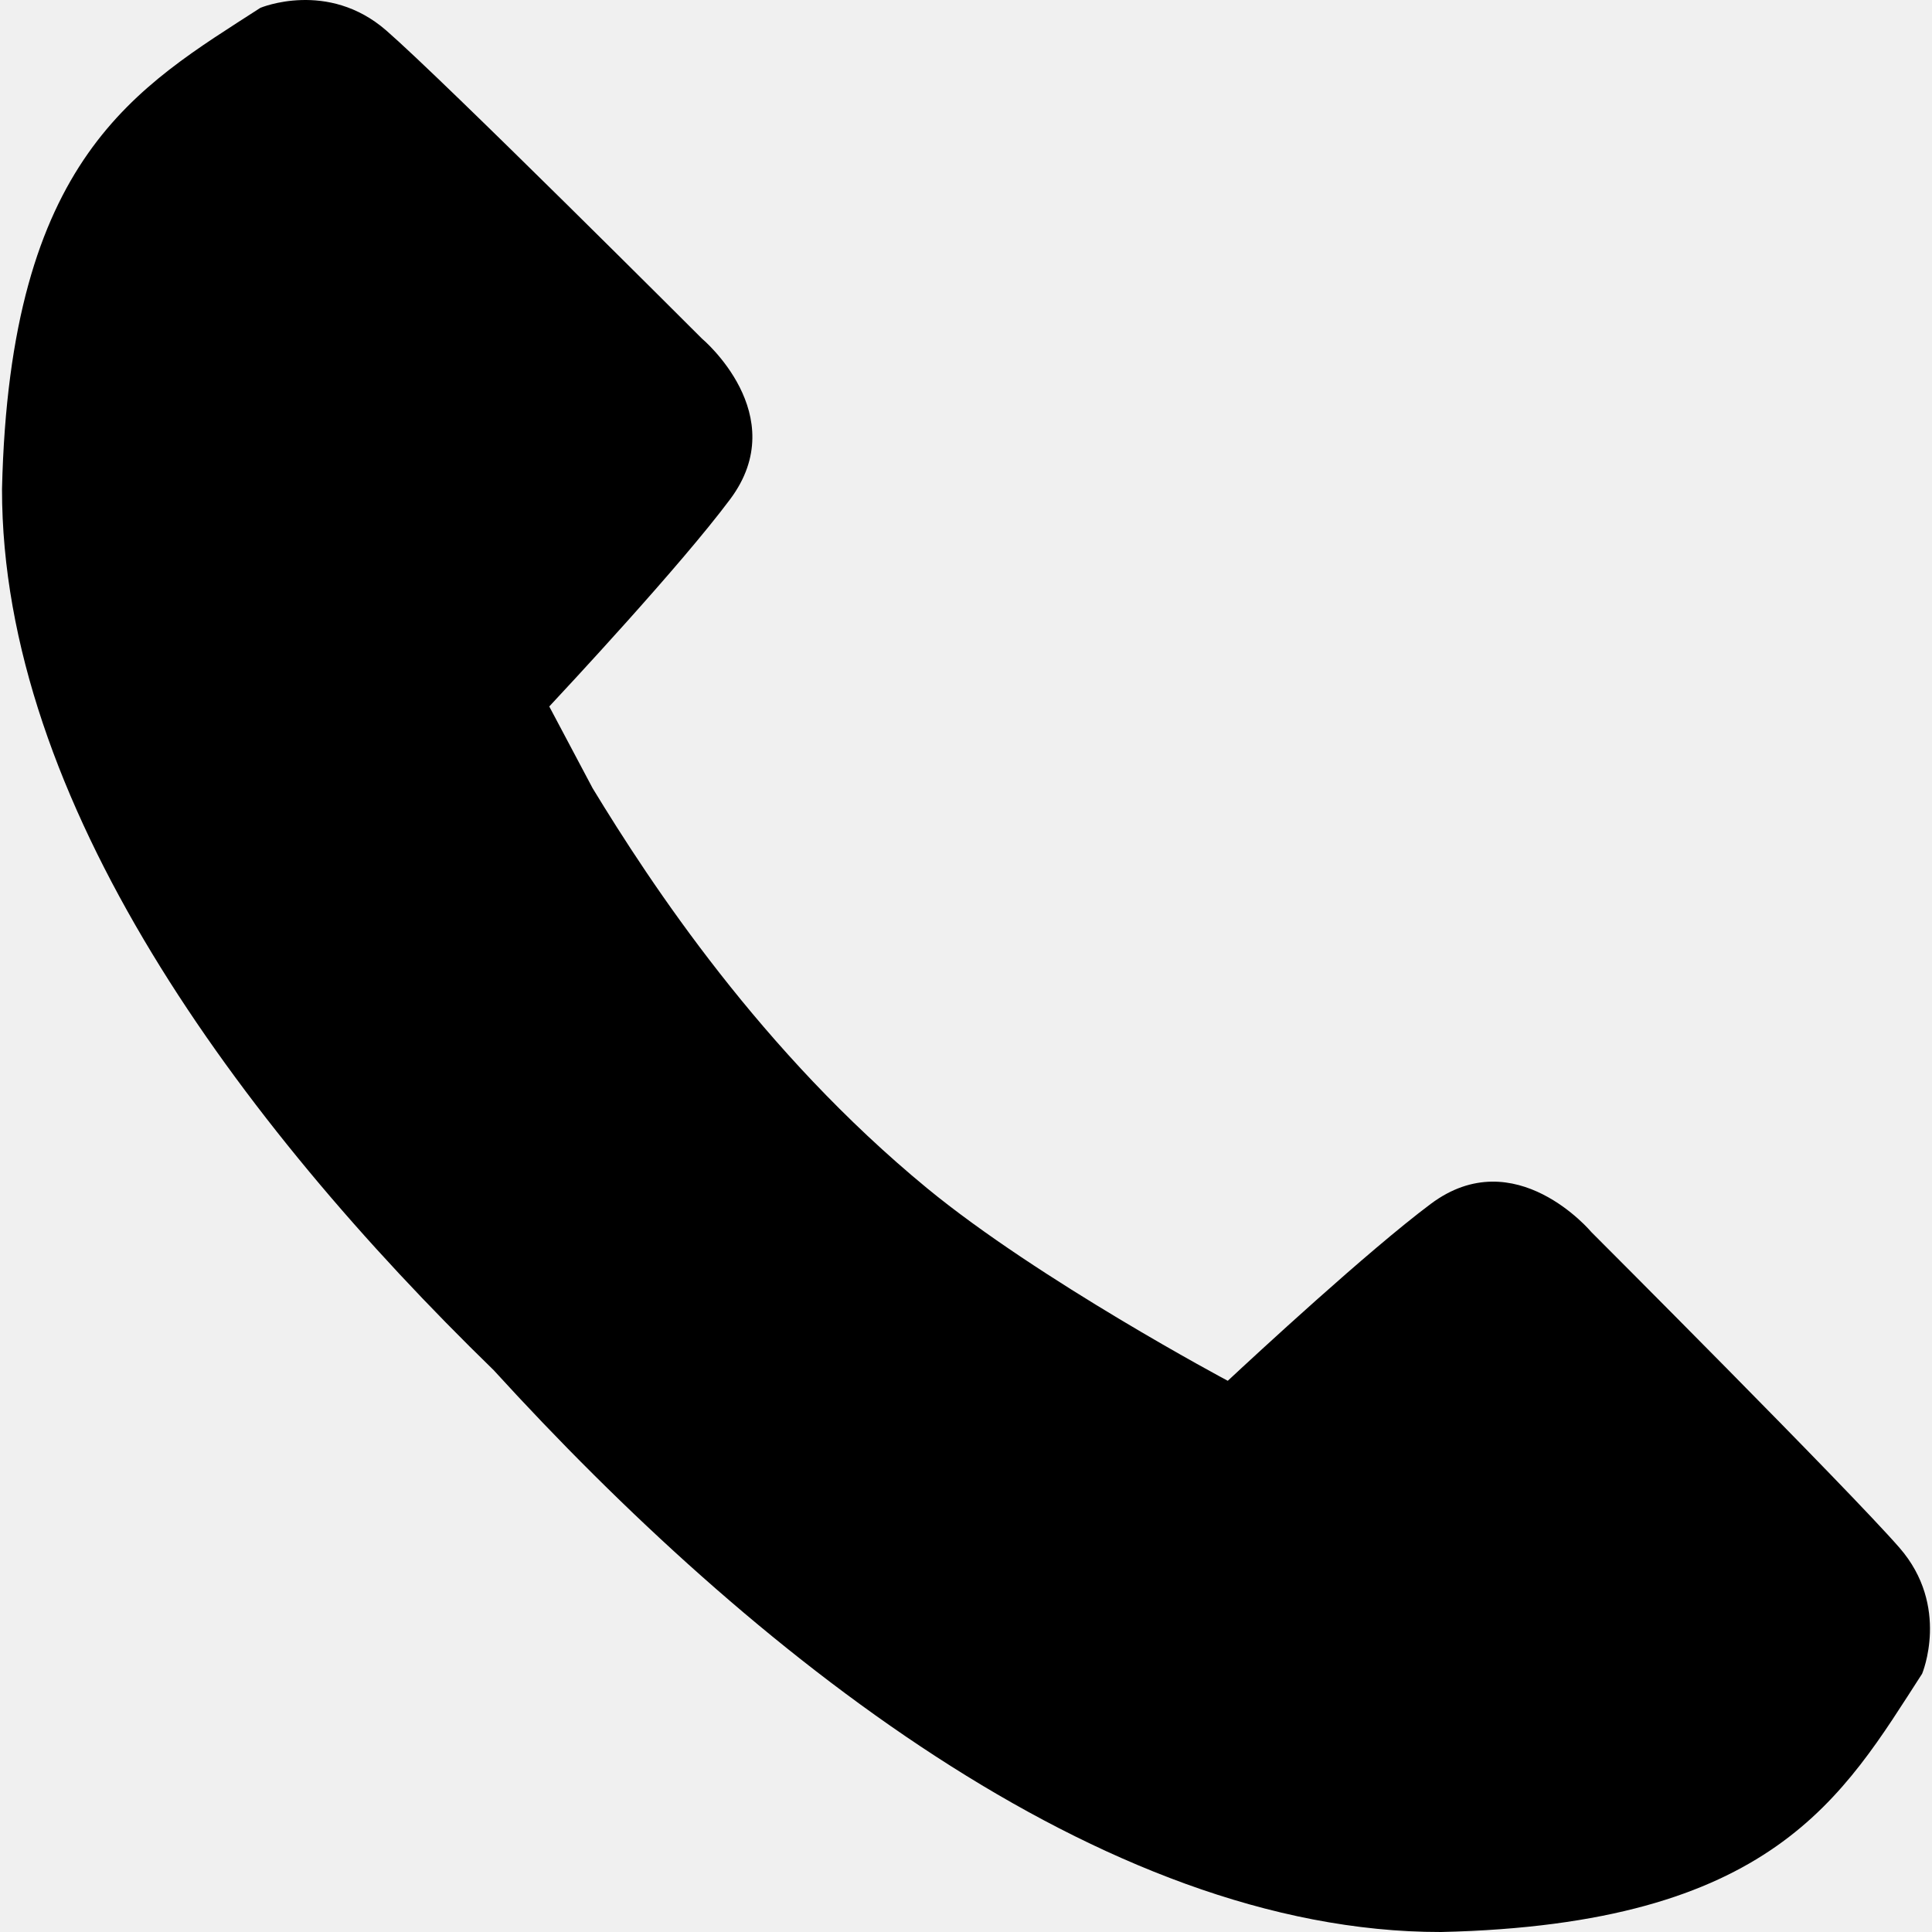
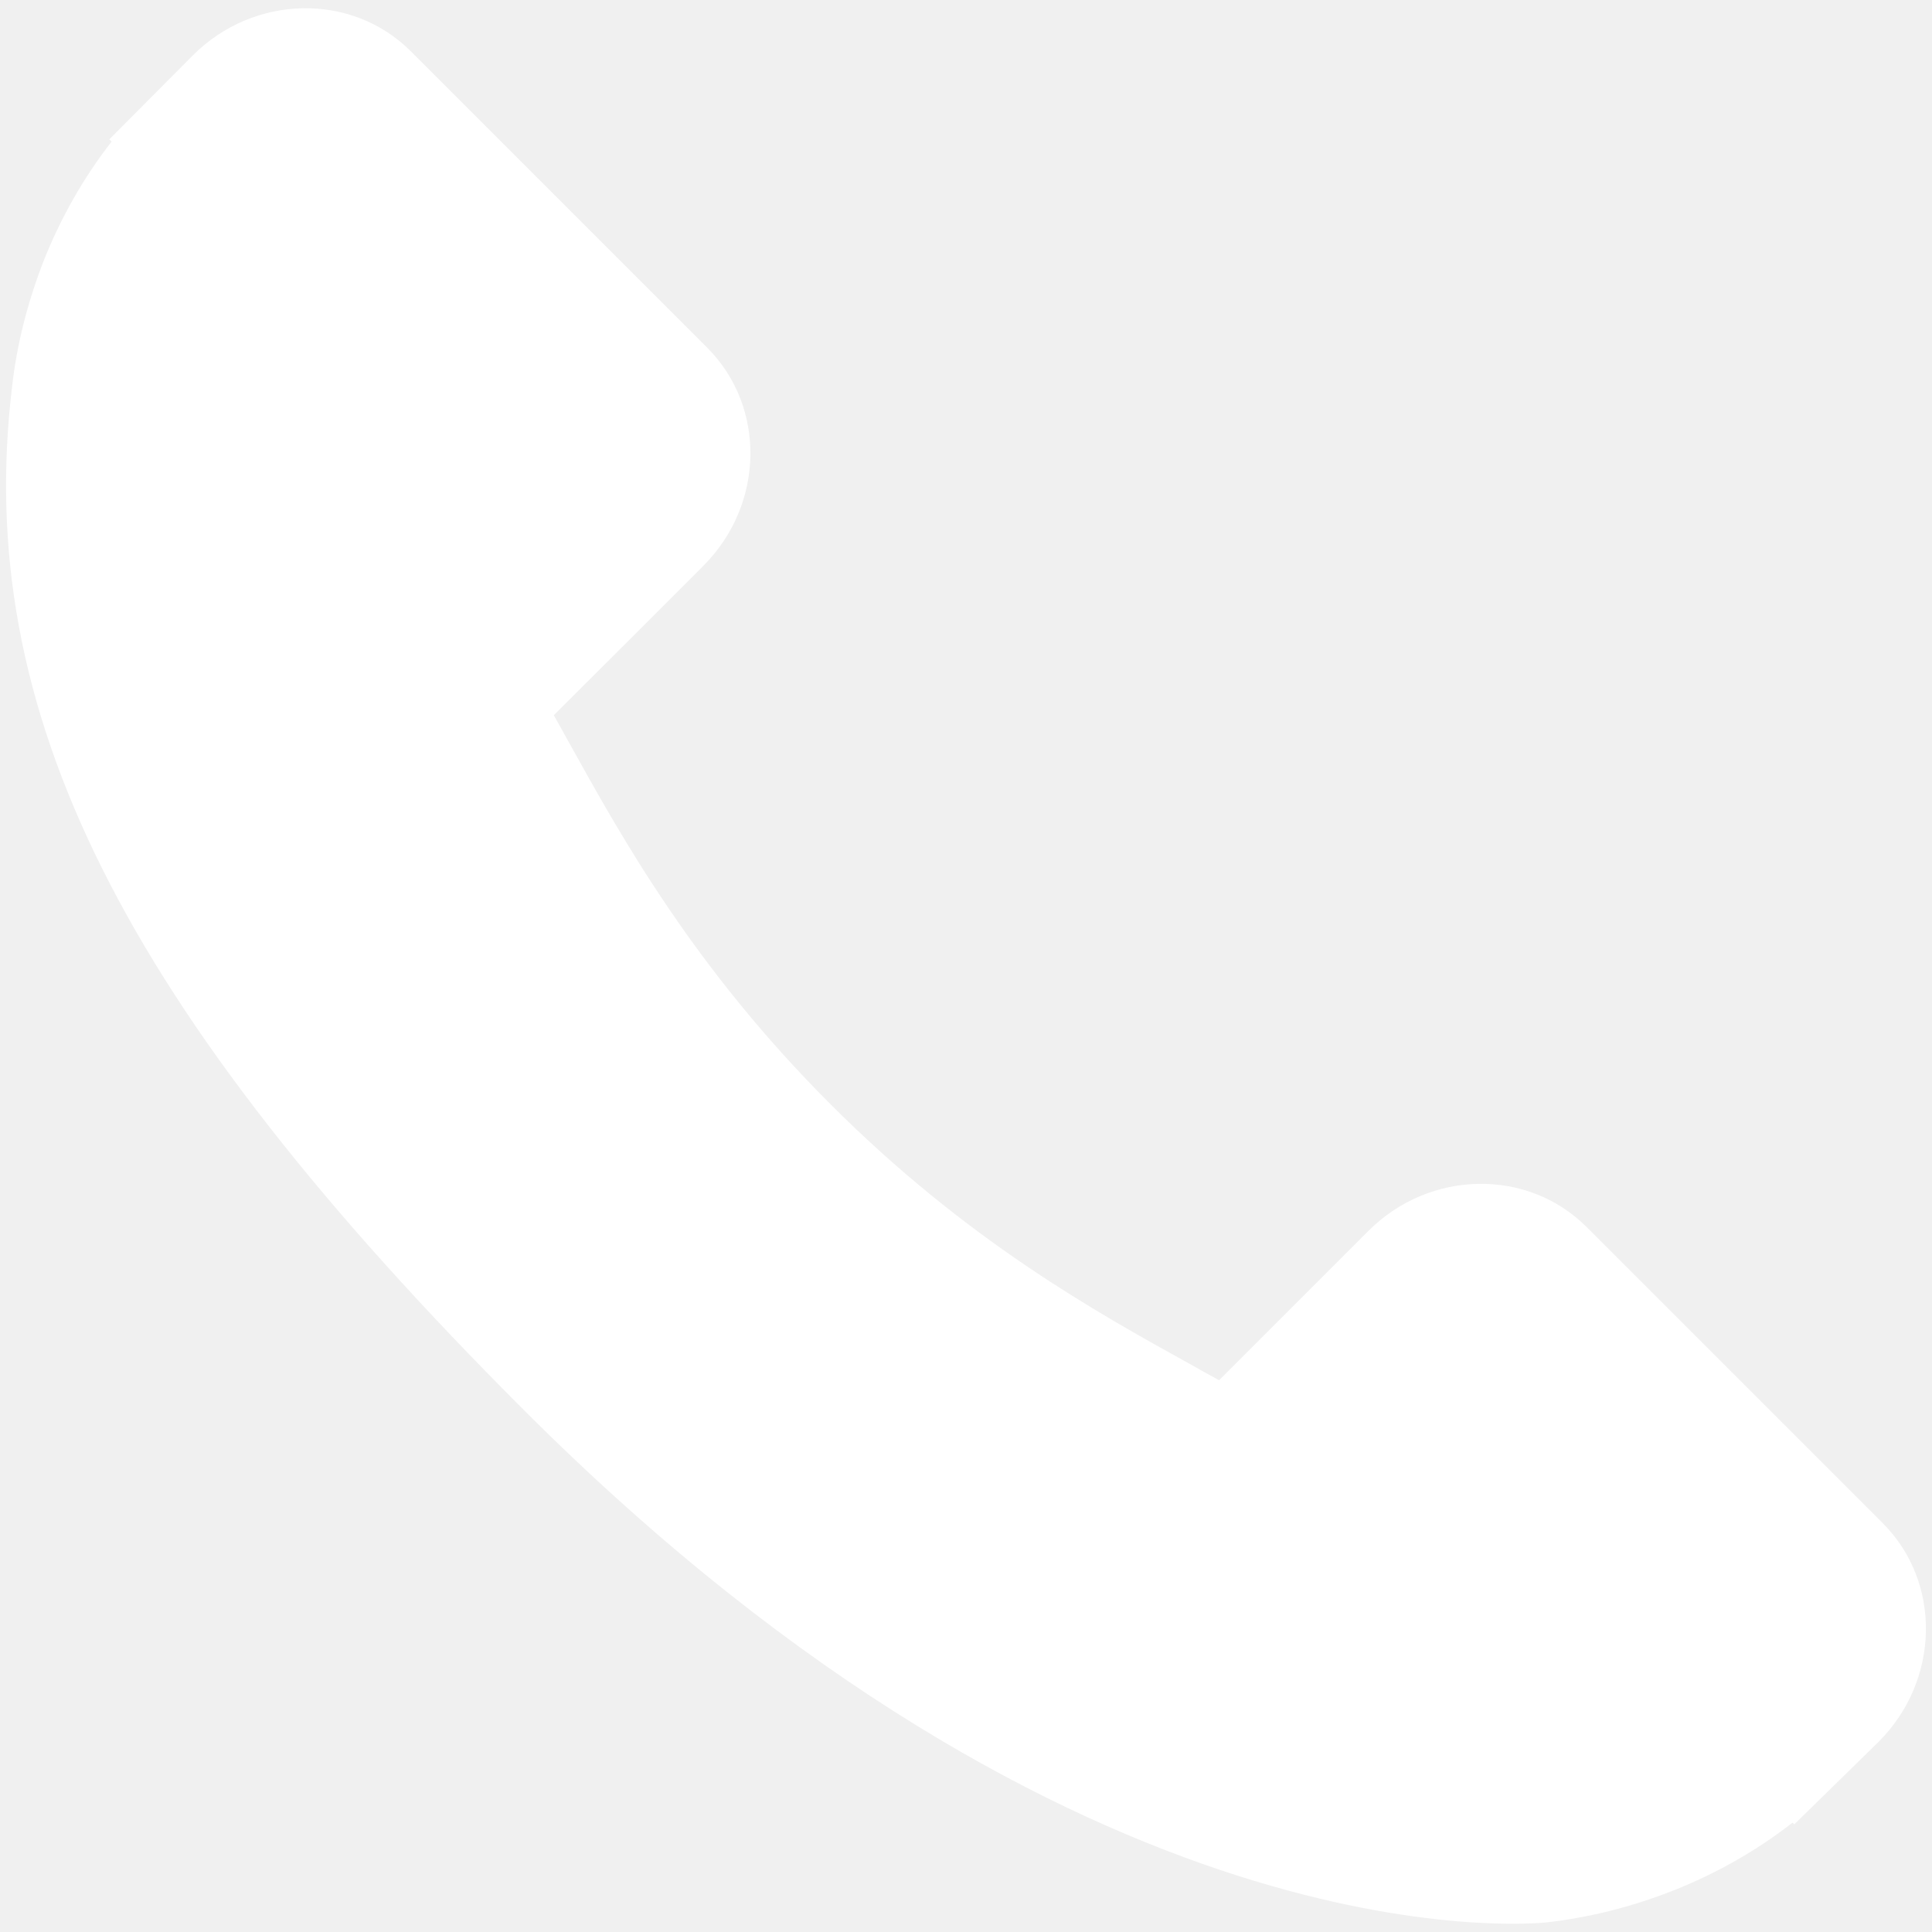
- <svg xmlns="http://www.w3.org/2000/svg" version="1.1" id="Capa_1" x="0px" y="0px" viewBox="0 0 108.27 108.27" style="enable-background:new 0 0 108.27 108.27;" xml:space="preserve">
-   <g>
-     <path d="M51.954,66.588c-9.284-7.634-15.483-17.054-18.742-22.414l-2.431-4.583c0.85-0.912,7.332-7.853,10.141-11.619   c3.53-4.729-1.588-9-1.588-9S24.933,4.569,21.651,1.712c-3.282-2.861-7.06-1.272-7.06-1.272C7.693,4.897,0.542,8.772,0.113,27.408   C0.097,44.856,13.342,62.852,27.665,76.784c14.346,15.734,34.043,31.504,53.086,31.486c18.634-0.425,22.508-7.575,26.965-14.473   c0,0,1.59-3.775-1.268-7.06c-2.86-3.284-17.265-17.688-17.265-17.688s-4.268-5.119-8.998-1.586   c-3.525,2.635-9.855,8.496-11.38,9.917C68.808,77.385,58.219,71.74,51.954,66.588z" />
-   </g>
-   <g>
- </g>
-   <g>
- </g>
-   <g>
- </g>
-   <g>
- </g>
-   <g>
- </g>
-   <g>
- </g>
-   <g>
- </g>
-   <g>
- </g>
-   <g>
- </g>
-   <g>
- </g>
-   <g>
- </g>
-   <g>
- </g>
-   <g>
- </g>
-   <g>
- </g>
-   <g>
- </g>
+ <svg xmlns="http://www.w3.org/2000/svg" width="25" height="25" viewBox="0 0 25 25" fill="none">
+   <path fill-rule="evenodd" clip-rule="evenodd" d="M24.365 19.712L20.527 15.874C19.763 15.113 18.498 15.137 17.707 15.928L15.775 17.86C15.652 17.793 15.526 17.723 15.393 17.648C14.172 16.972 12.501 16.045 10.744 14.286C8.981 12.523 8.052 10.85 7.374 9.628C7.302 9.499 7.234 9.374 7.166 9.255L8.464 7.96L9.101 7.322C9.894 6.529 9.915 5.264 9.153 4.501L5.316 0.664C4.554 -0.099 3.288 -0.076 2.496 0.716L1.415 1.803L1.444 1.833C1.082 2.296 0.779 2.829 0.553 3.405C0.345 3.952 0.216 4.475 0.157 4.999C-0.35 9.198 1.57 13.037 6.778 18.245C13.978 25.445 19.779 24.901 20.03 24.874C20.575 24.809 21.097 24.679 21.628 24.473C22.199 24.25 22.732 23.947 23.195 23.585L23.218 23.607L24.314 22.534C25.103 21.741 25.127 20.476 24.365 19.712Z" fill="white" />
</svg>
